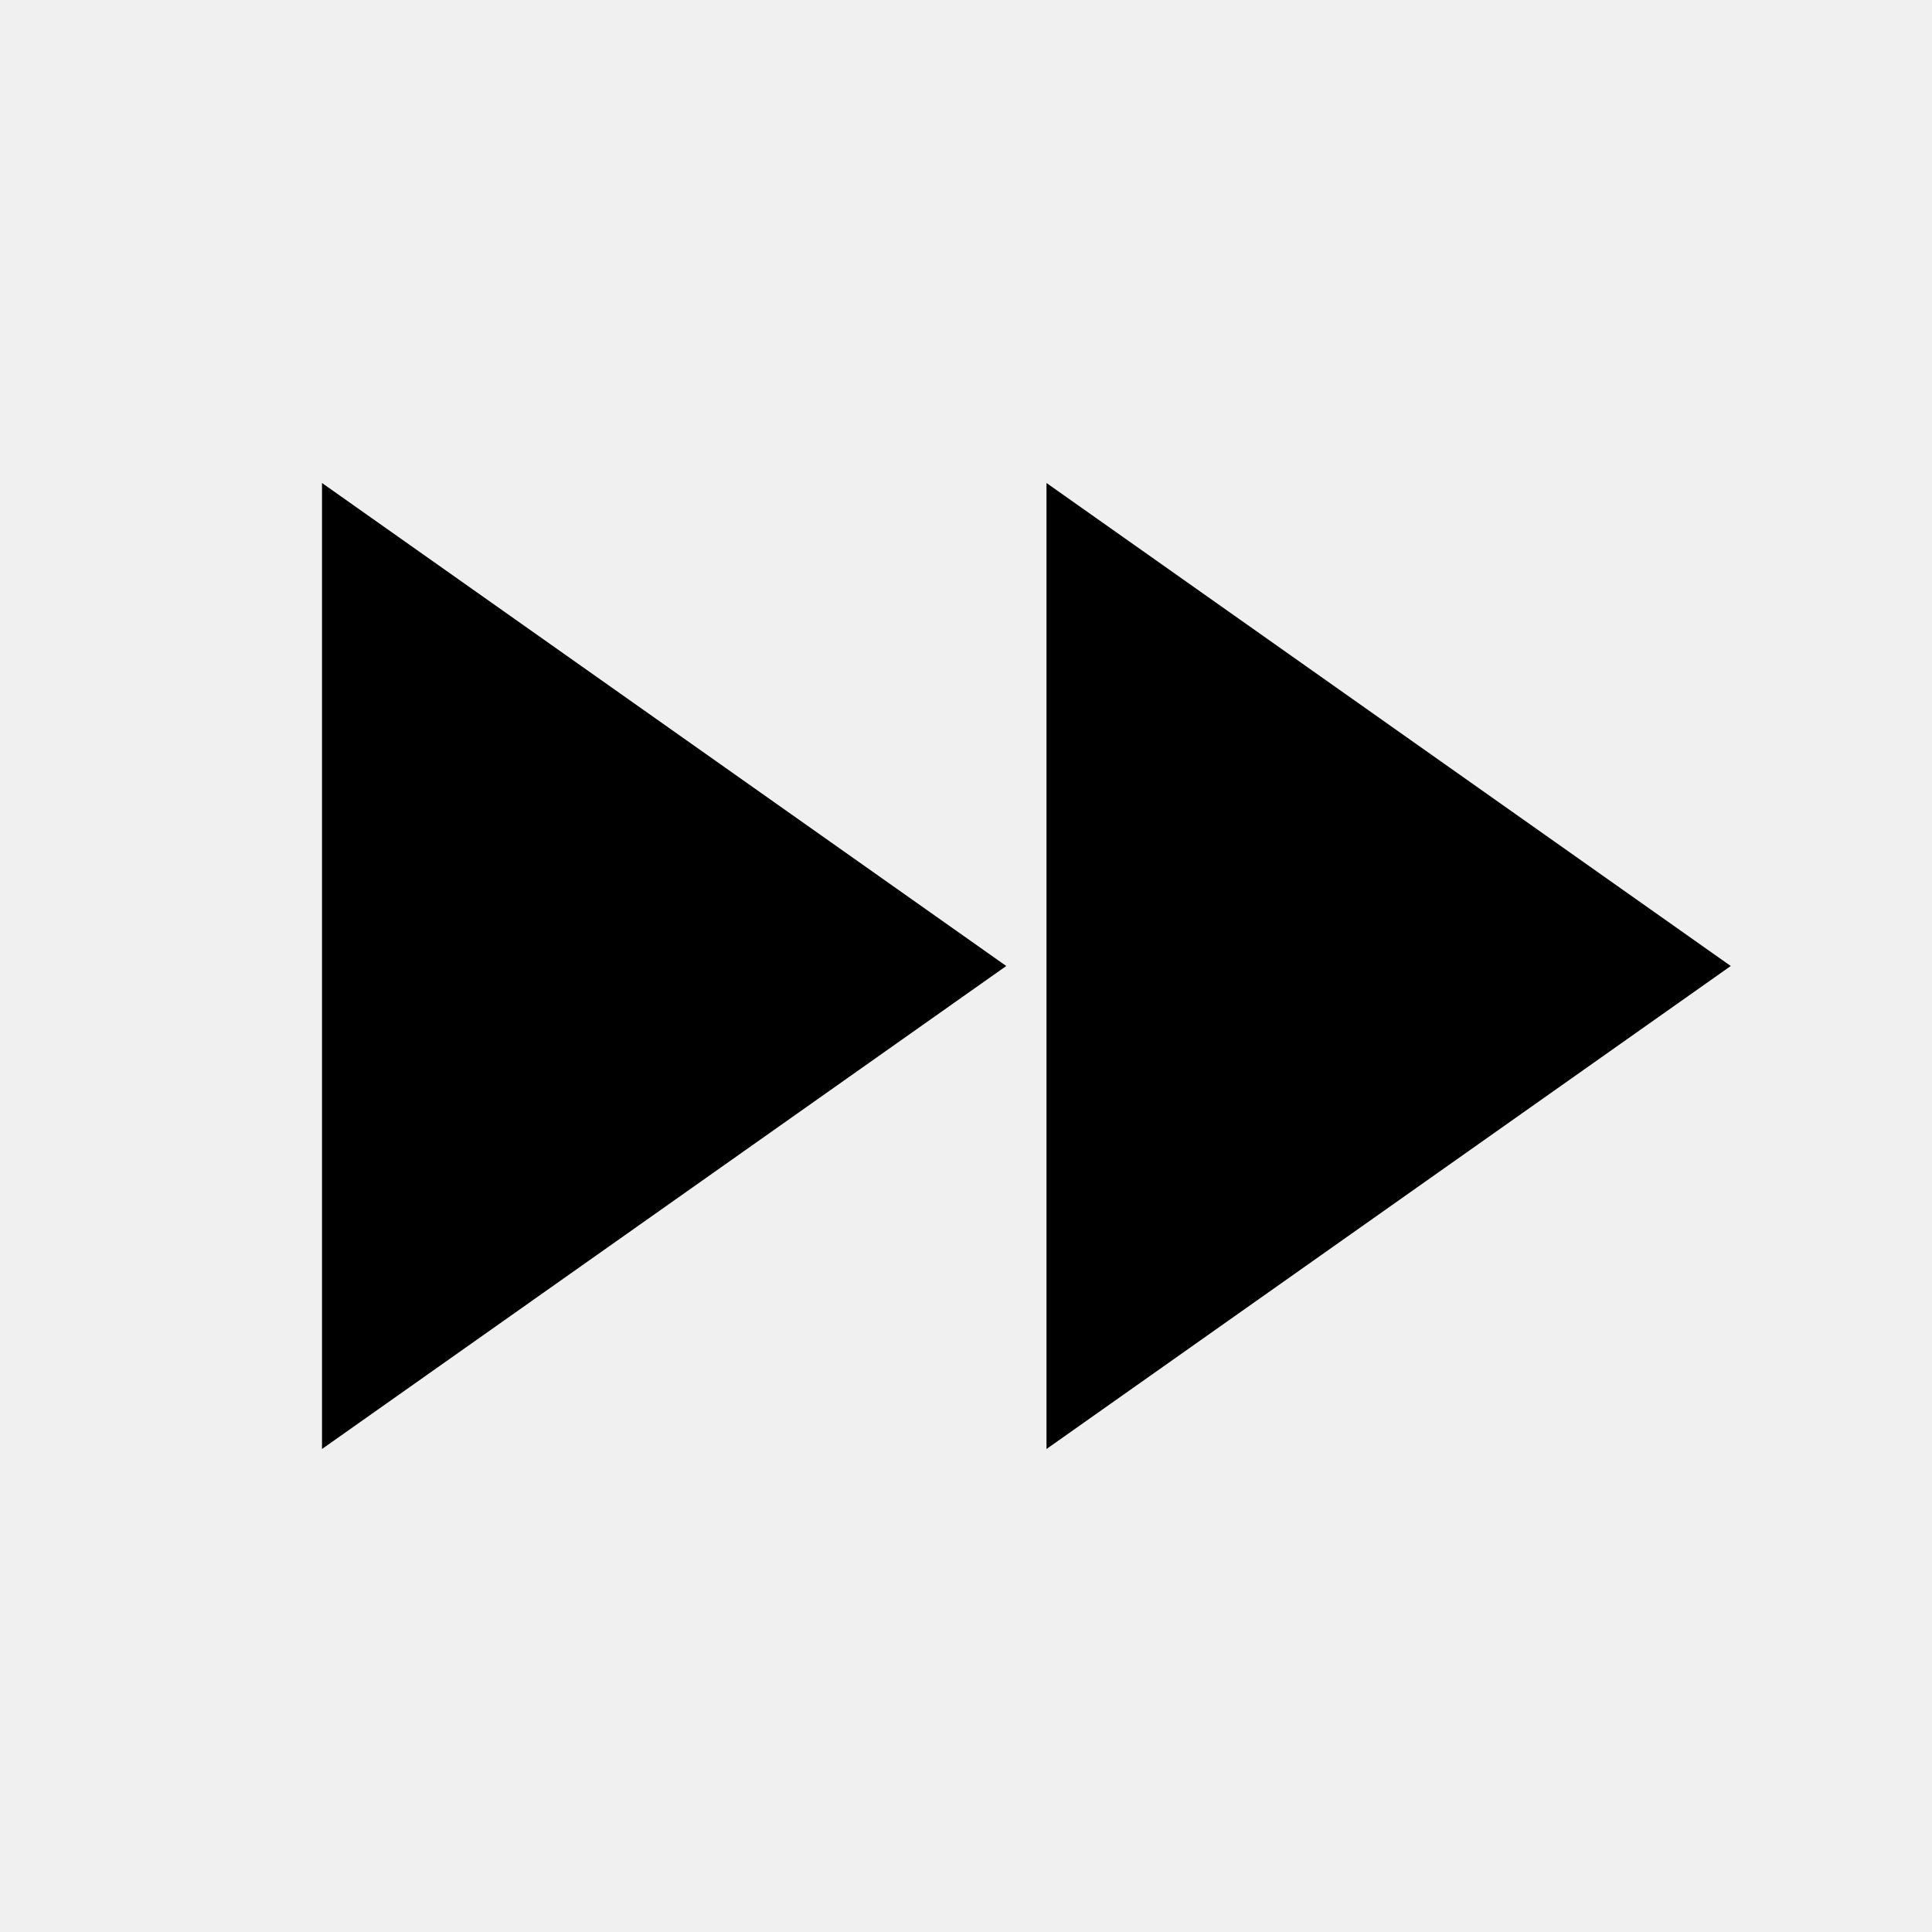
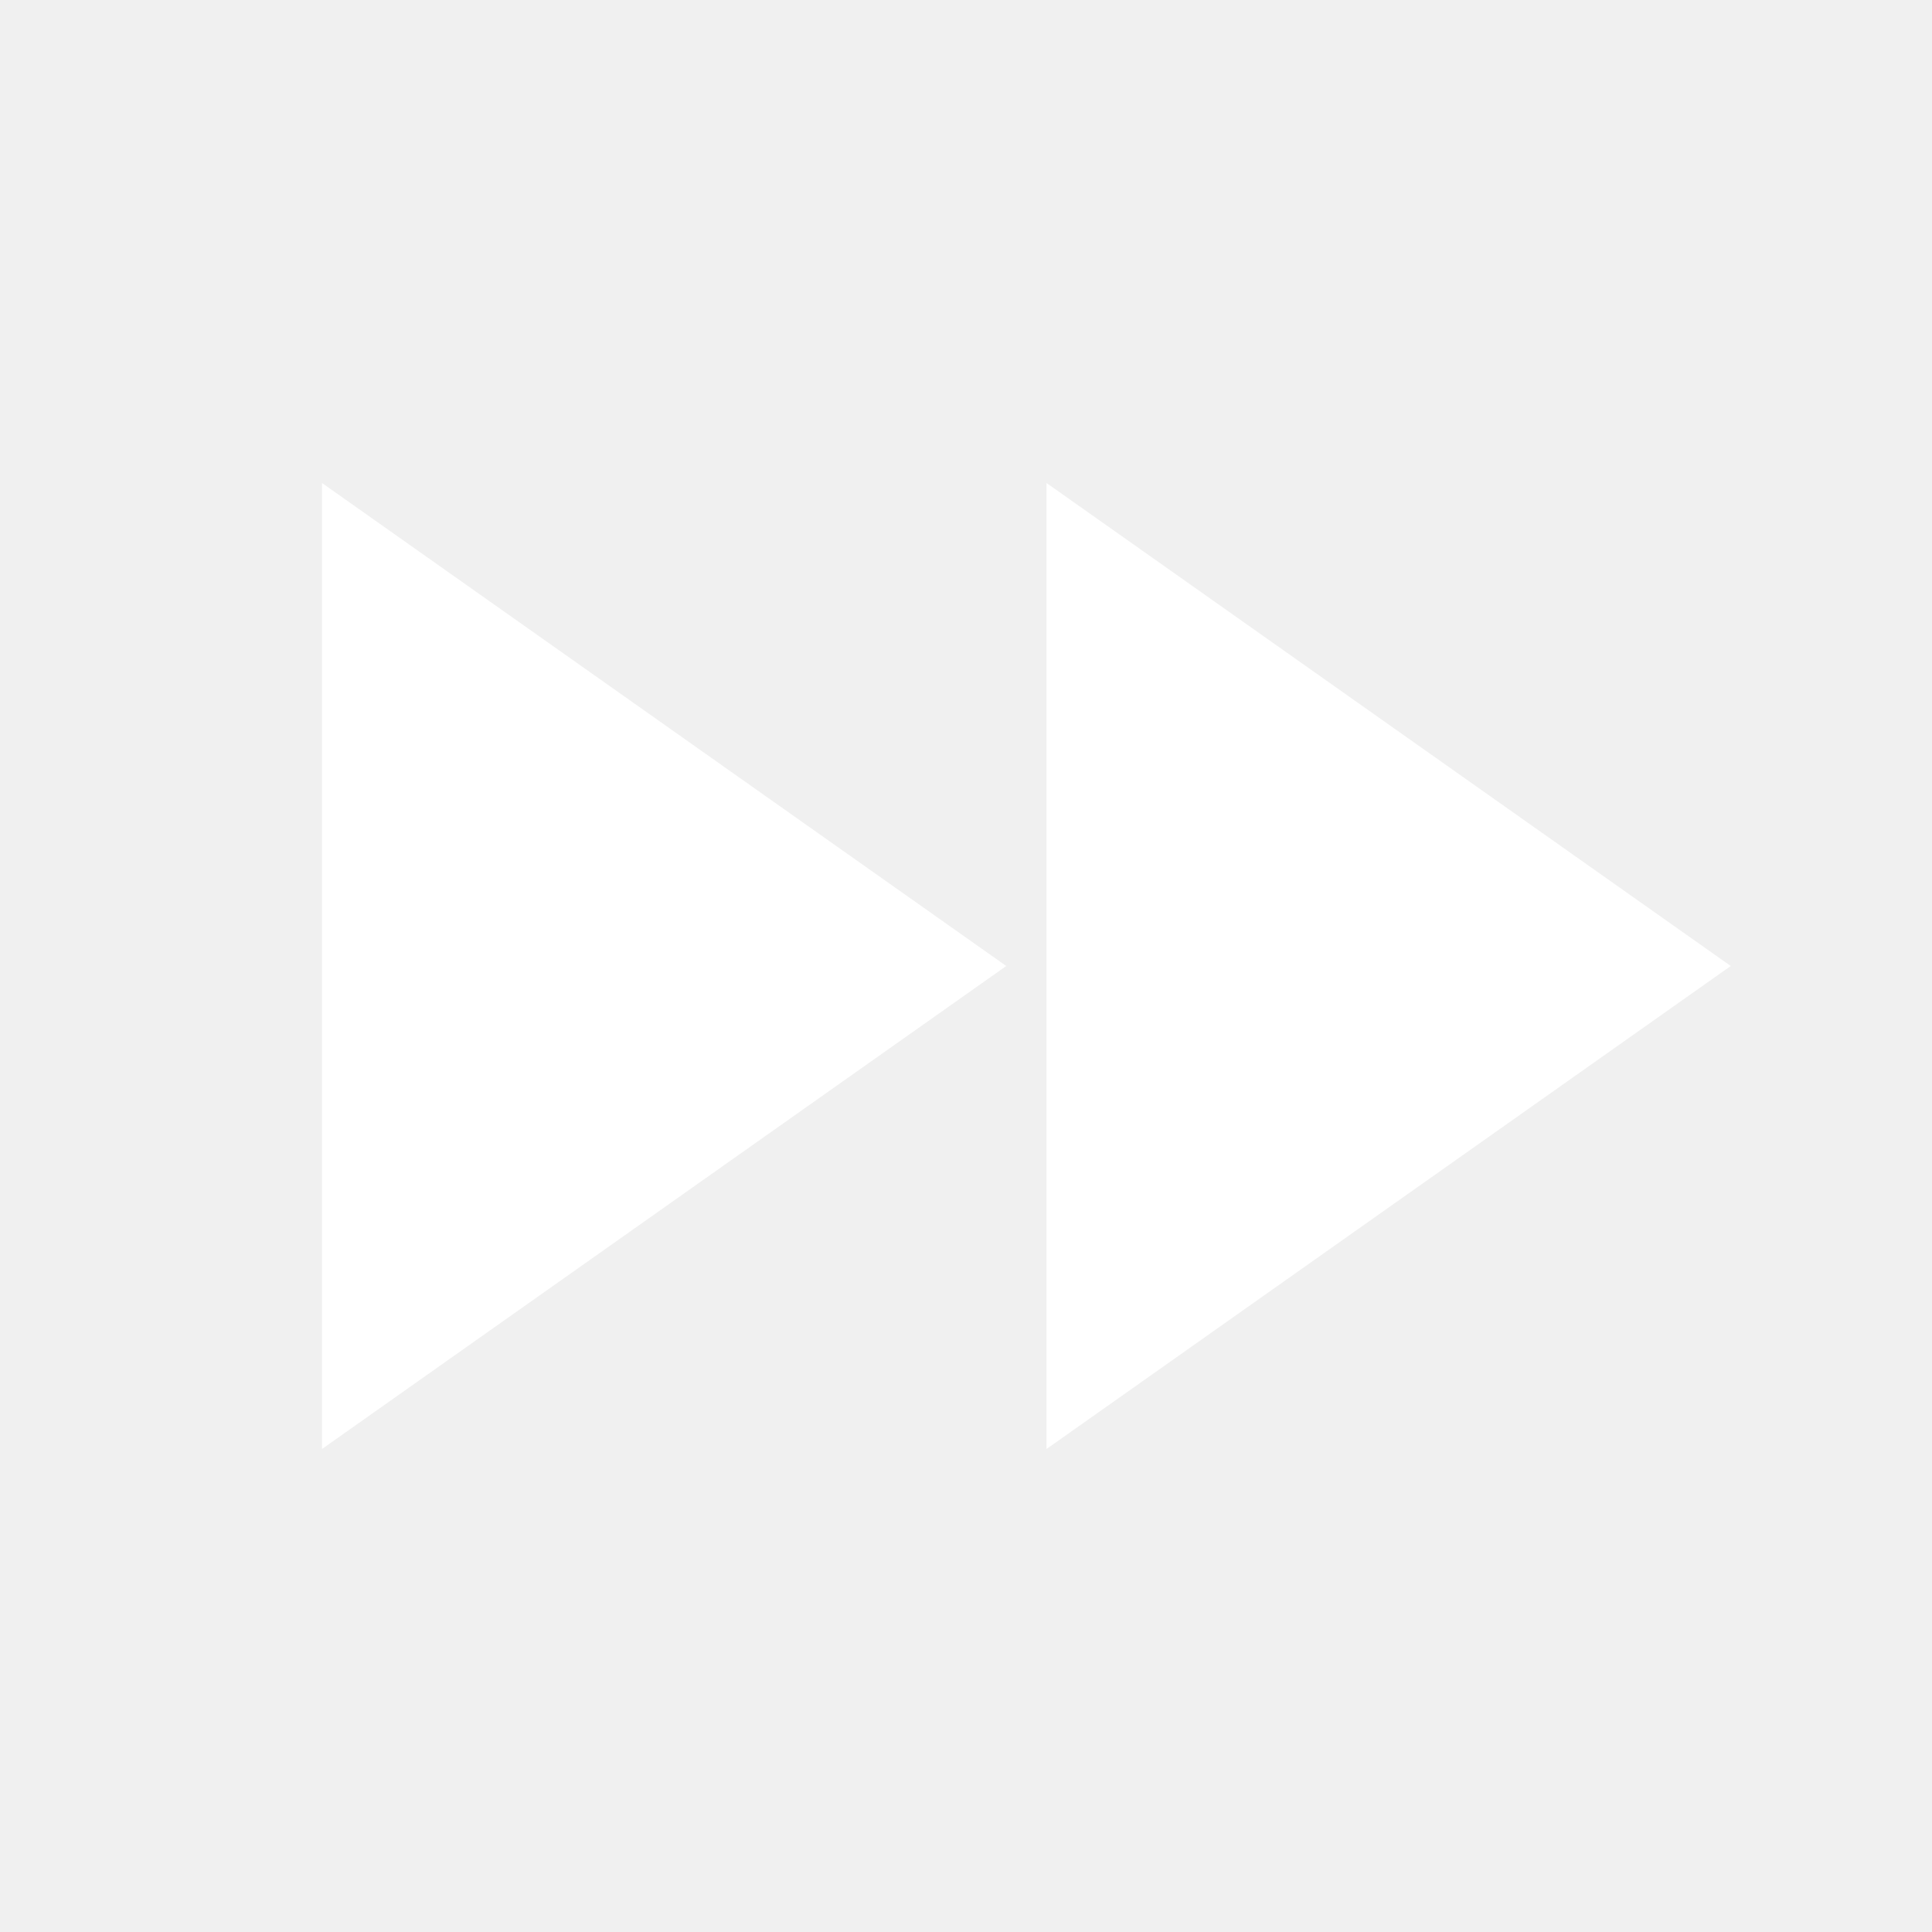
- <svg xmlns="http://www.w3.org/2000/svg" fill="#000000" height="24" viewBox="0 0 24 24" width="24">
+ <svg xmlns="http://www.w3.org/2000/svg" fill="#FFFFFF" height="24" viewBox="0 0 24 24" width="24">
  <path d="M4 18l8.5-6L4 6v12zm9-12v12l8.5-6L13 6z" />
  <path d="M0 0h24v24H0z" fill="none" />
</svg>
